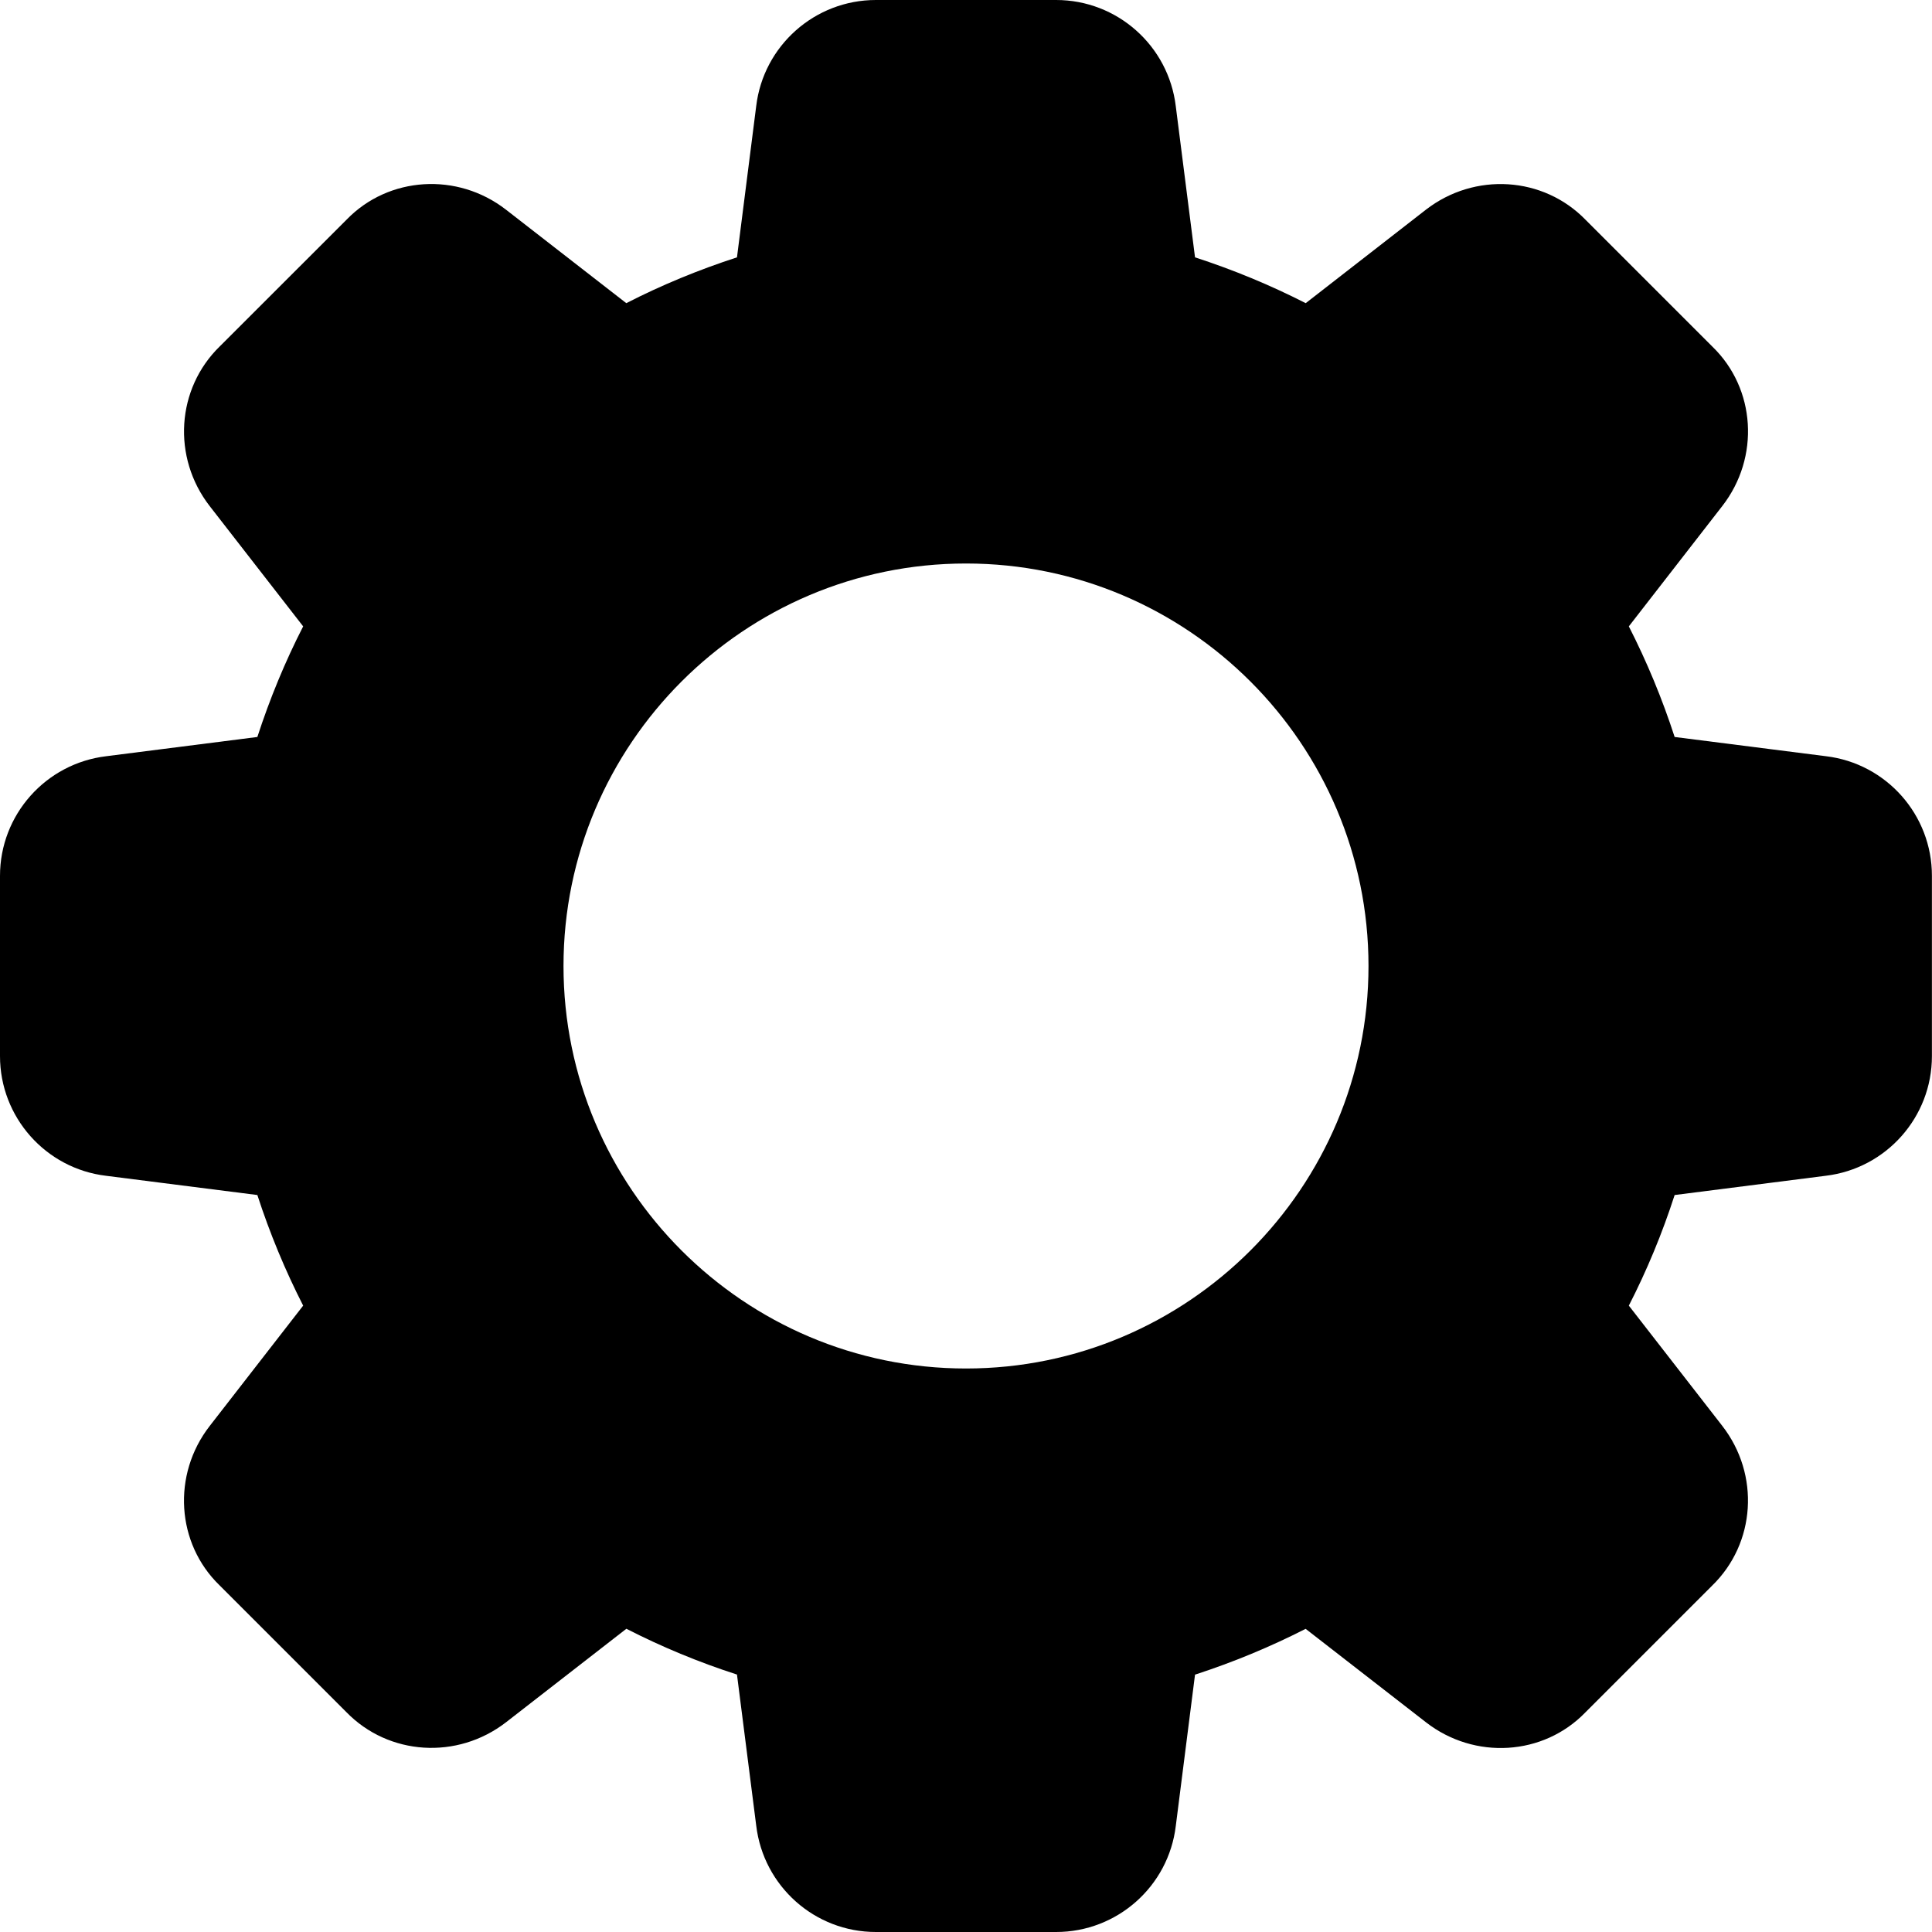
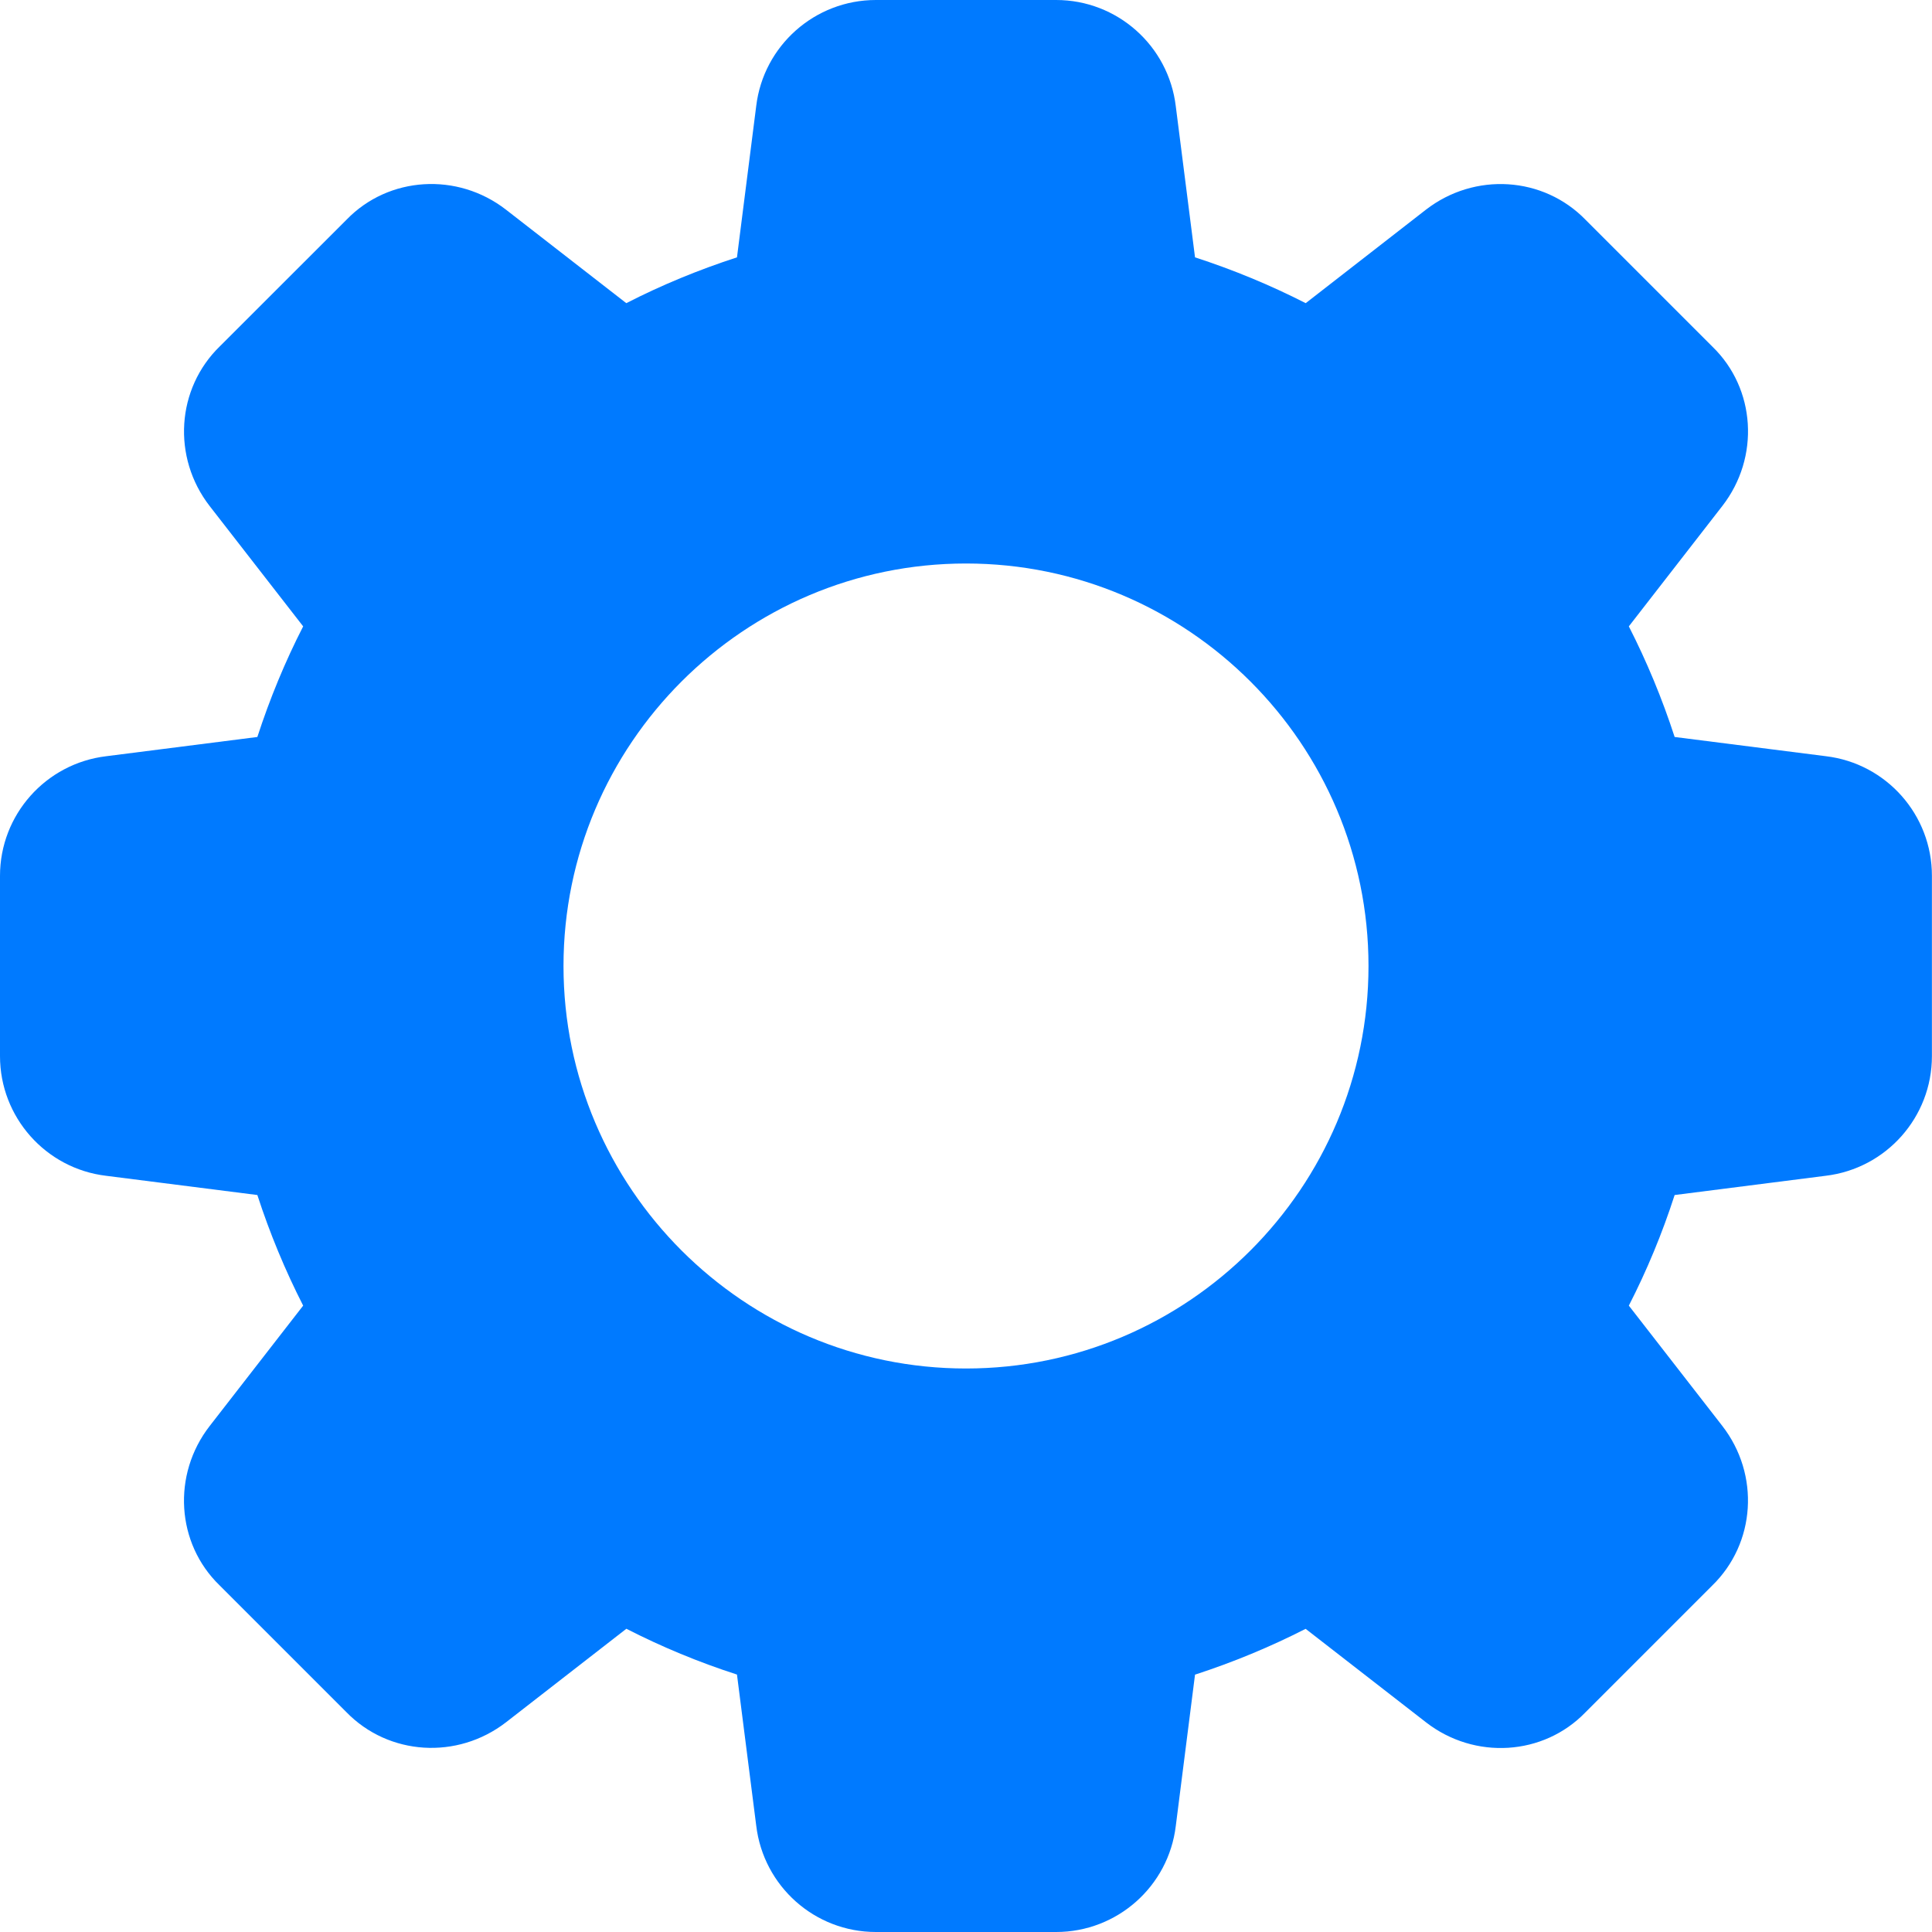
<svg xmlns="http://www.w3.org/2000/svg" enable-background="new 0 0 24 24" height="512" viewBox="0 0 24 24" width="512">
-   <path d="m22.683 9.394-1.88-.239c-.155-.477-.346-.937-.569-1.374l1.161-1.495c.47-.605.415-1.459-.122-1.979l-1.575-1.575c-.525-.542-1.379-.596-1.985-.127l-1.493 1.161c-.437-.223-.897-.414-1.375-.569l-.239-1.877c-.09-.753-.729-1.32-1.486-1.32h-2.24c-.757 0-1.396.567-1.486 1.317l-.239 1.88c-.478.155-.938.345-1.375.569l-1.494-1.161c-.604-.469-1.458-.415-1.979.122l-1.575 1.574c-.542.526-.597 1.38-.127 1.986l1.161 1.494c-.224.437-.414.897-.569 1.374l-1.877.239c-.753.09-1.32.729-1.32 1.486v2.24c0 .757.567 1.396 1.317 1.486l1.88.239c.155.477.346.937.569 1.374l-1.161 1.495c-.47.605-.415 1.459.122 1.979l1.575 1.575c.526.541 1.379.595 1.985.126l1.494-1.161c.437.224.897.415 1.374.569l.239 1.876c.09.755.729 1.322 1.486 1.322h2.24c.757 0 1.396-.567 1.486-1.317l.239-1.88c.477-.155.937-.346 1.374-.569l1.495 1.161c.605.47 1.459.415 1.979-.122l1.575-1.575c.542-.526.597-1.379.127-1.985l-1.161-1.494c.224-.437.415-.897.569-1.374l1.876-.239c.753-.09 1.32-.729 1.32-1.486v-2.24c.001-.757-.566-1.396-1.316-1.486zm-10.683 7.606c-2.757 0-5-2.243-5-5s2.243-5 5-5 5 2.243 5 5-2.243 5-5 5z" />
+   <path style="fill:#007aff;" d="m22.683 9.394-1.88-.239c-.155-.477-.346-.937-.569-1.374l1.161-1.495c.47-.605.415-1.459-.122-1.979l-1.575-1.575c-.525-.542-1.379-.596-1.985-.127l-1.493 1.161c-.437-.223-.897-.414-1.375-.569l-.239-1.877c-.09-.753-.729-1.32-1.486-1.32h-2.24c-.757 0-1.396.567-1.486 1.317l-.239 1.88c-.478.155-.938.345-1.375.569l-1.494-1.161c-.604-.469-1.458-.415-1.979.122l-1.575 1.574c-.542.526-.597 1.38-.127 1.986l1.161 1.494c-.224.437-.414.897-.569 1.374l-1.877.239c-.753.09-1.32.729-1.32 1.486v2.24c0 .757.567 1.396 1.317 1.486l1.88.239c.155.477.346.937.569 1.374l-1.161 1.495c-.47.605-.415 1.459.122 1.979l1.575 1.575c.526.541 1.379.595 1.985.126l1.494-1.161c.437.224.897.415 1.374.569l.239 1.876c.09.755.729 1.322 1.486 1.322h2.24c.757 0 1.396-.567 1.486-1.317l.239-1.88c.477-.155.937-.346 1.374-.569l1.495 1.161c.605.47 1.459.415 1.979-.122l1.575-1.575c.542-.526.597-1.379.127-1.985l-1.161-1.494c.224-.437.415-.897.569-1.374l1.876-.239c.753-.09 1.32-.729 1.32-1.486v-2.24c.001-.757-.566-1.396-1.316-1.486zm-10.683 7.606c-2.757 0-5-2.243-5-5s2.243-5 5-5 5 2.243 5 5-2.243 5-5 5z" />
</svg>
